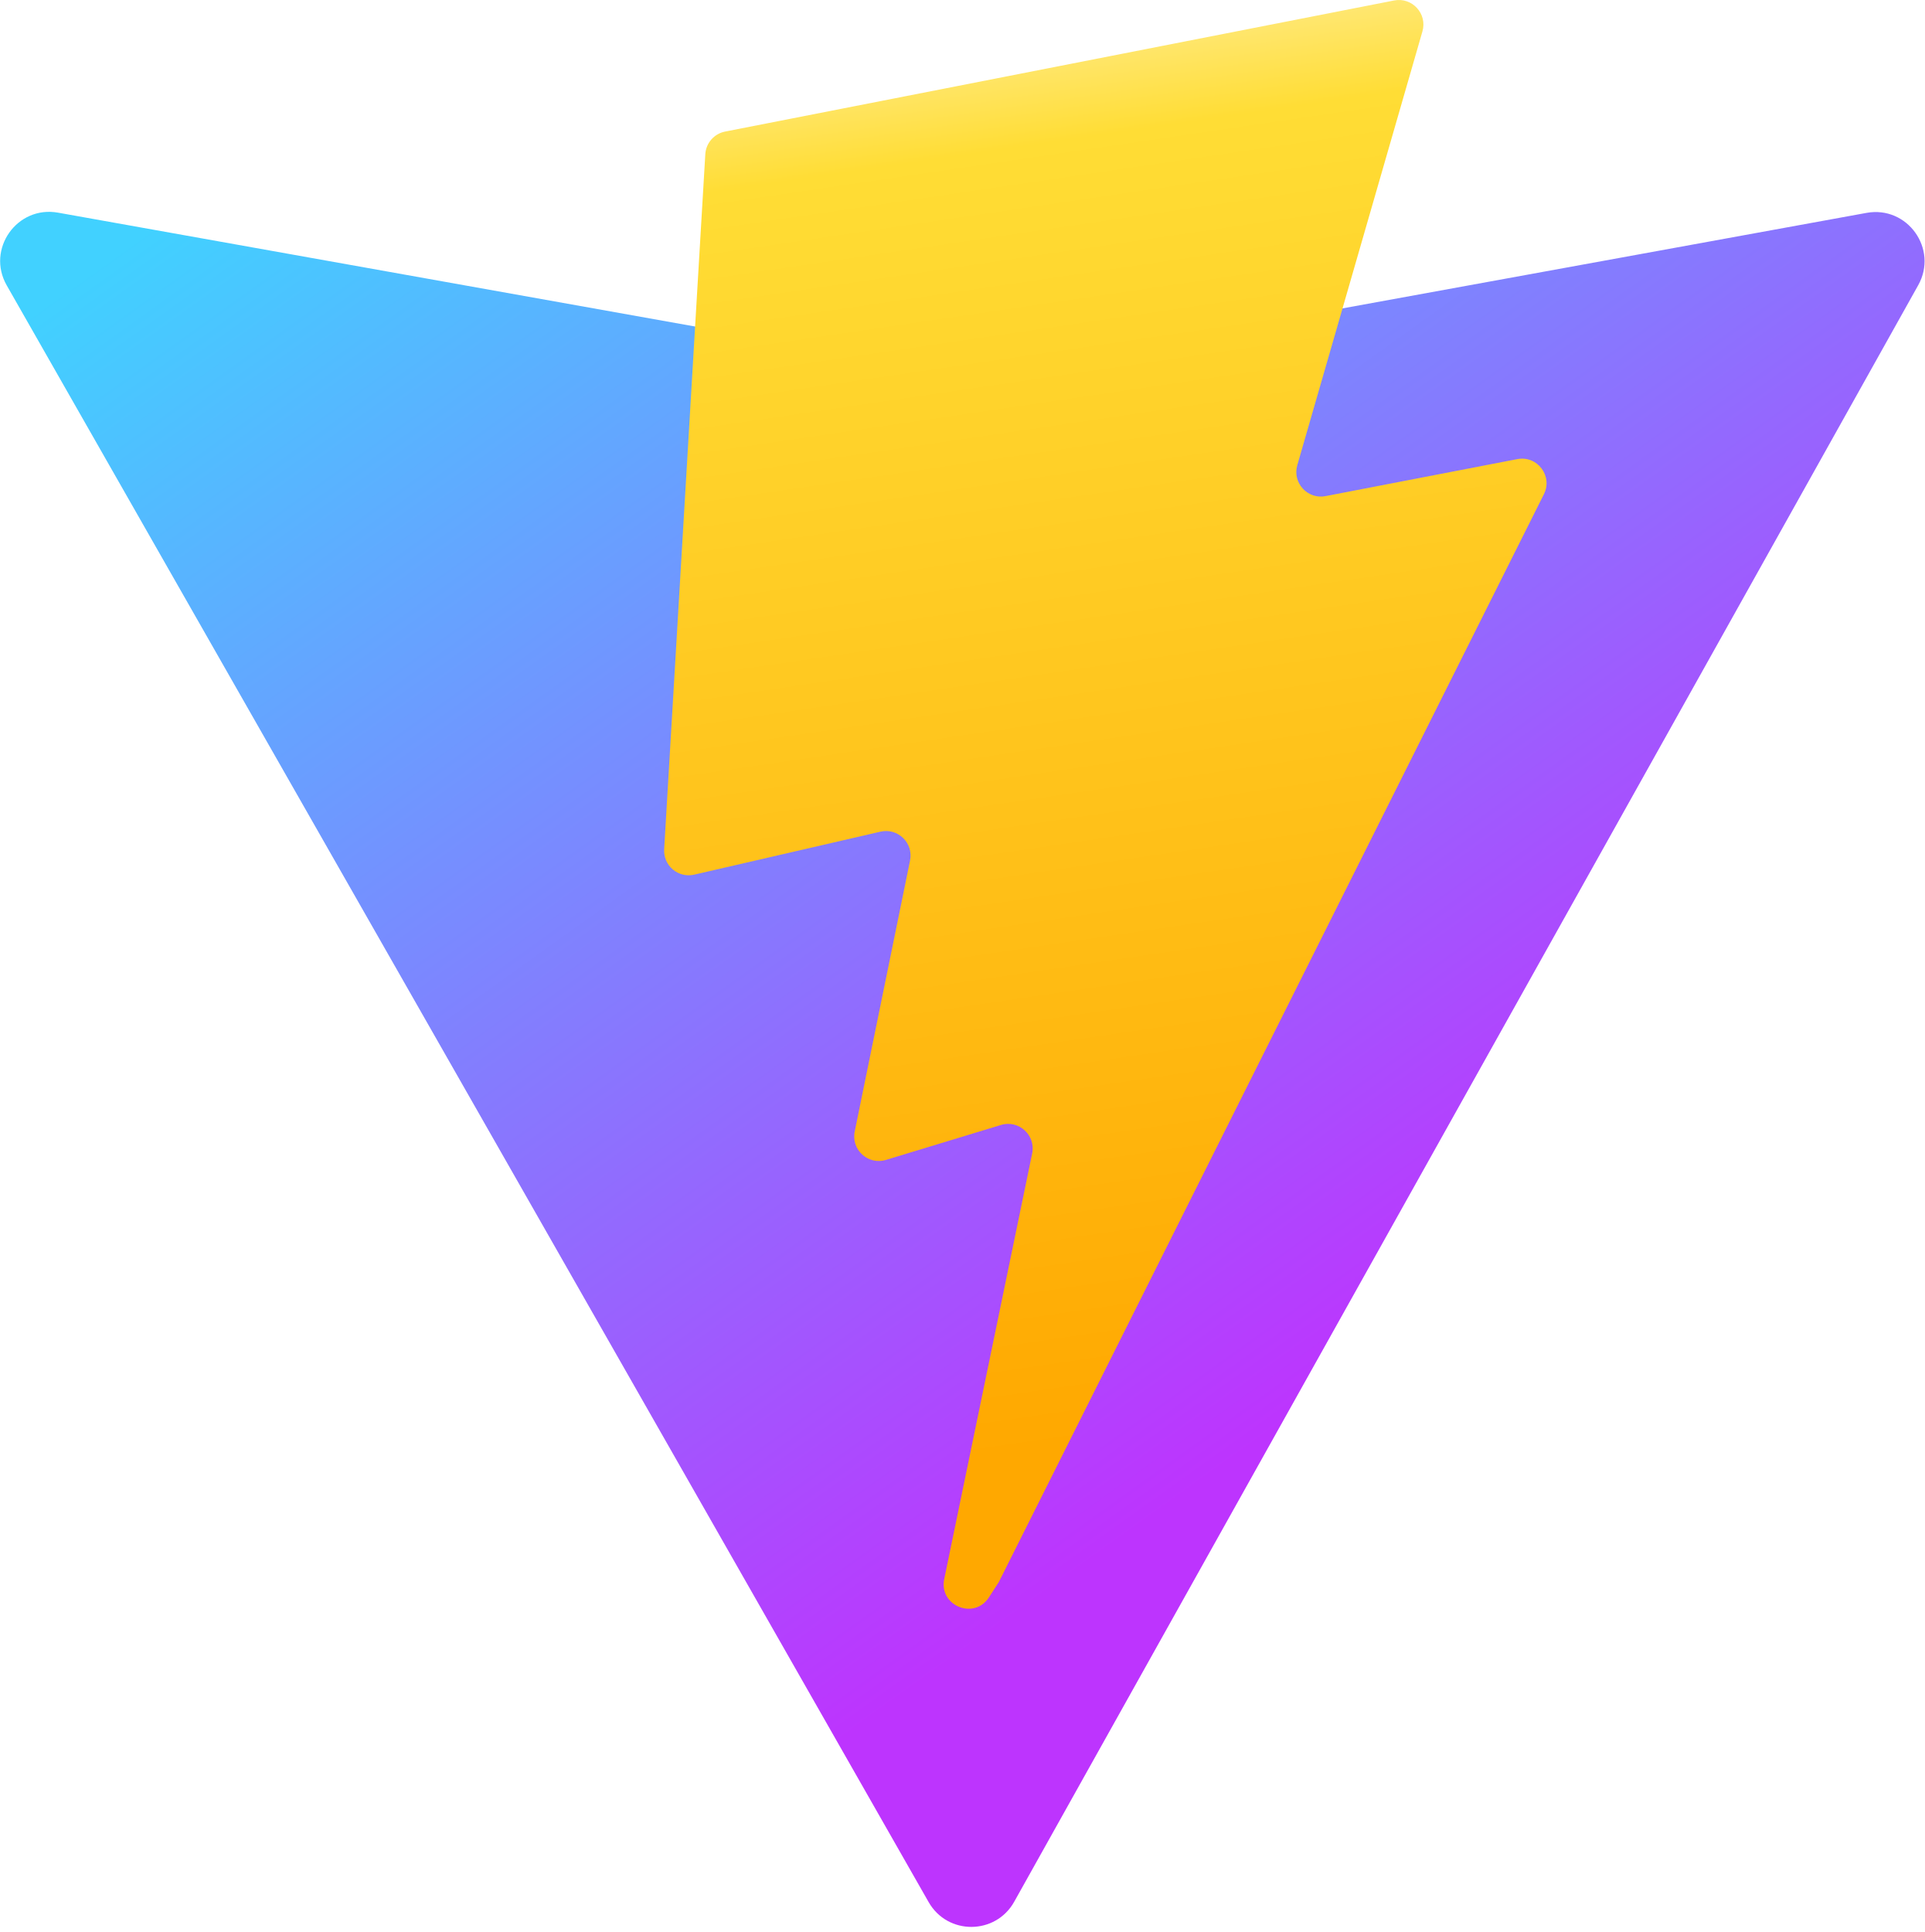
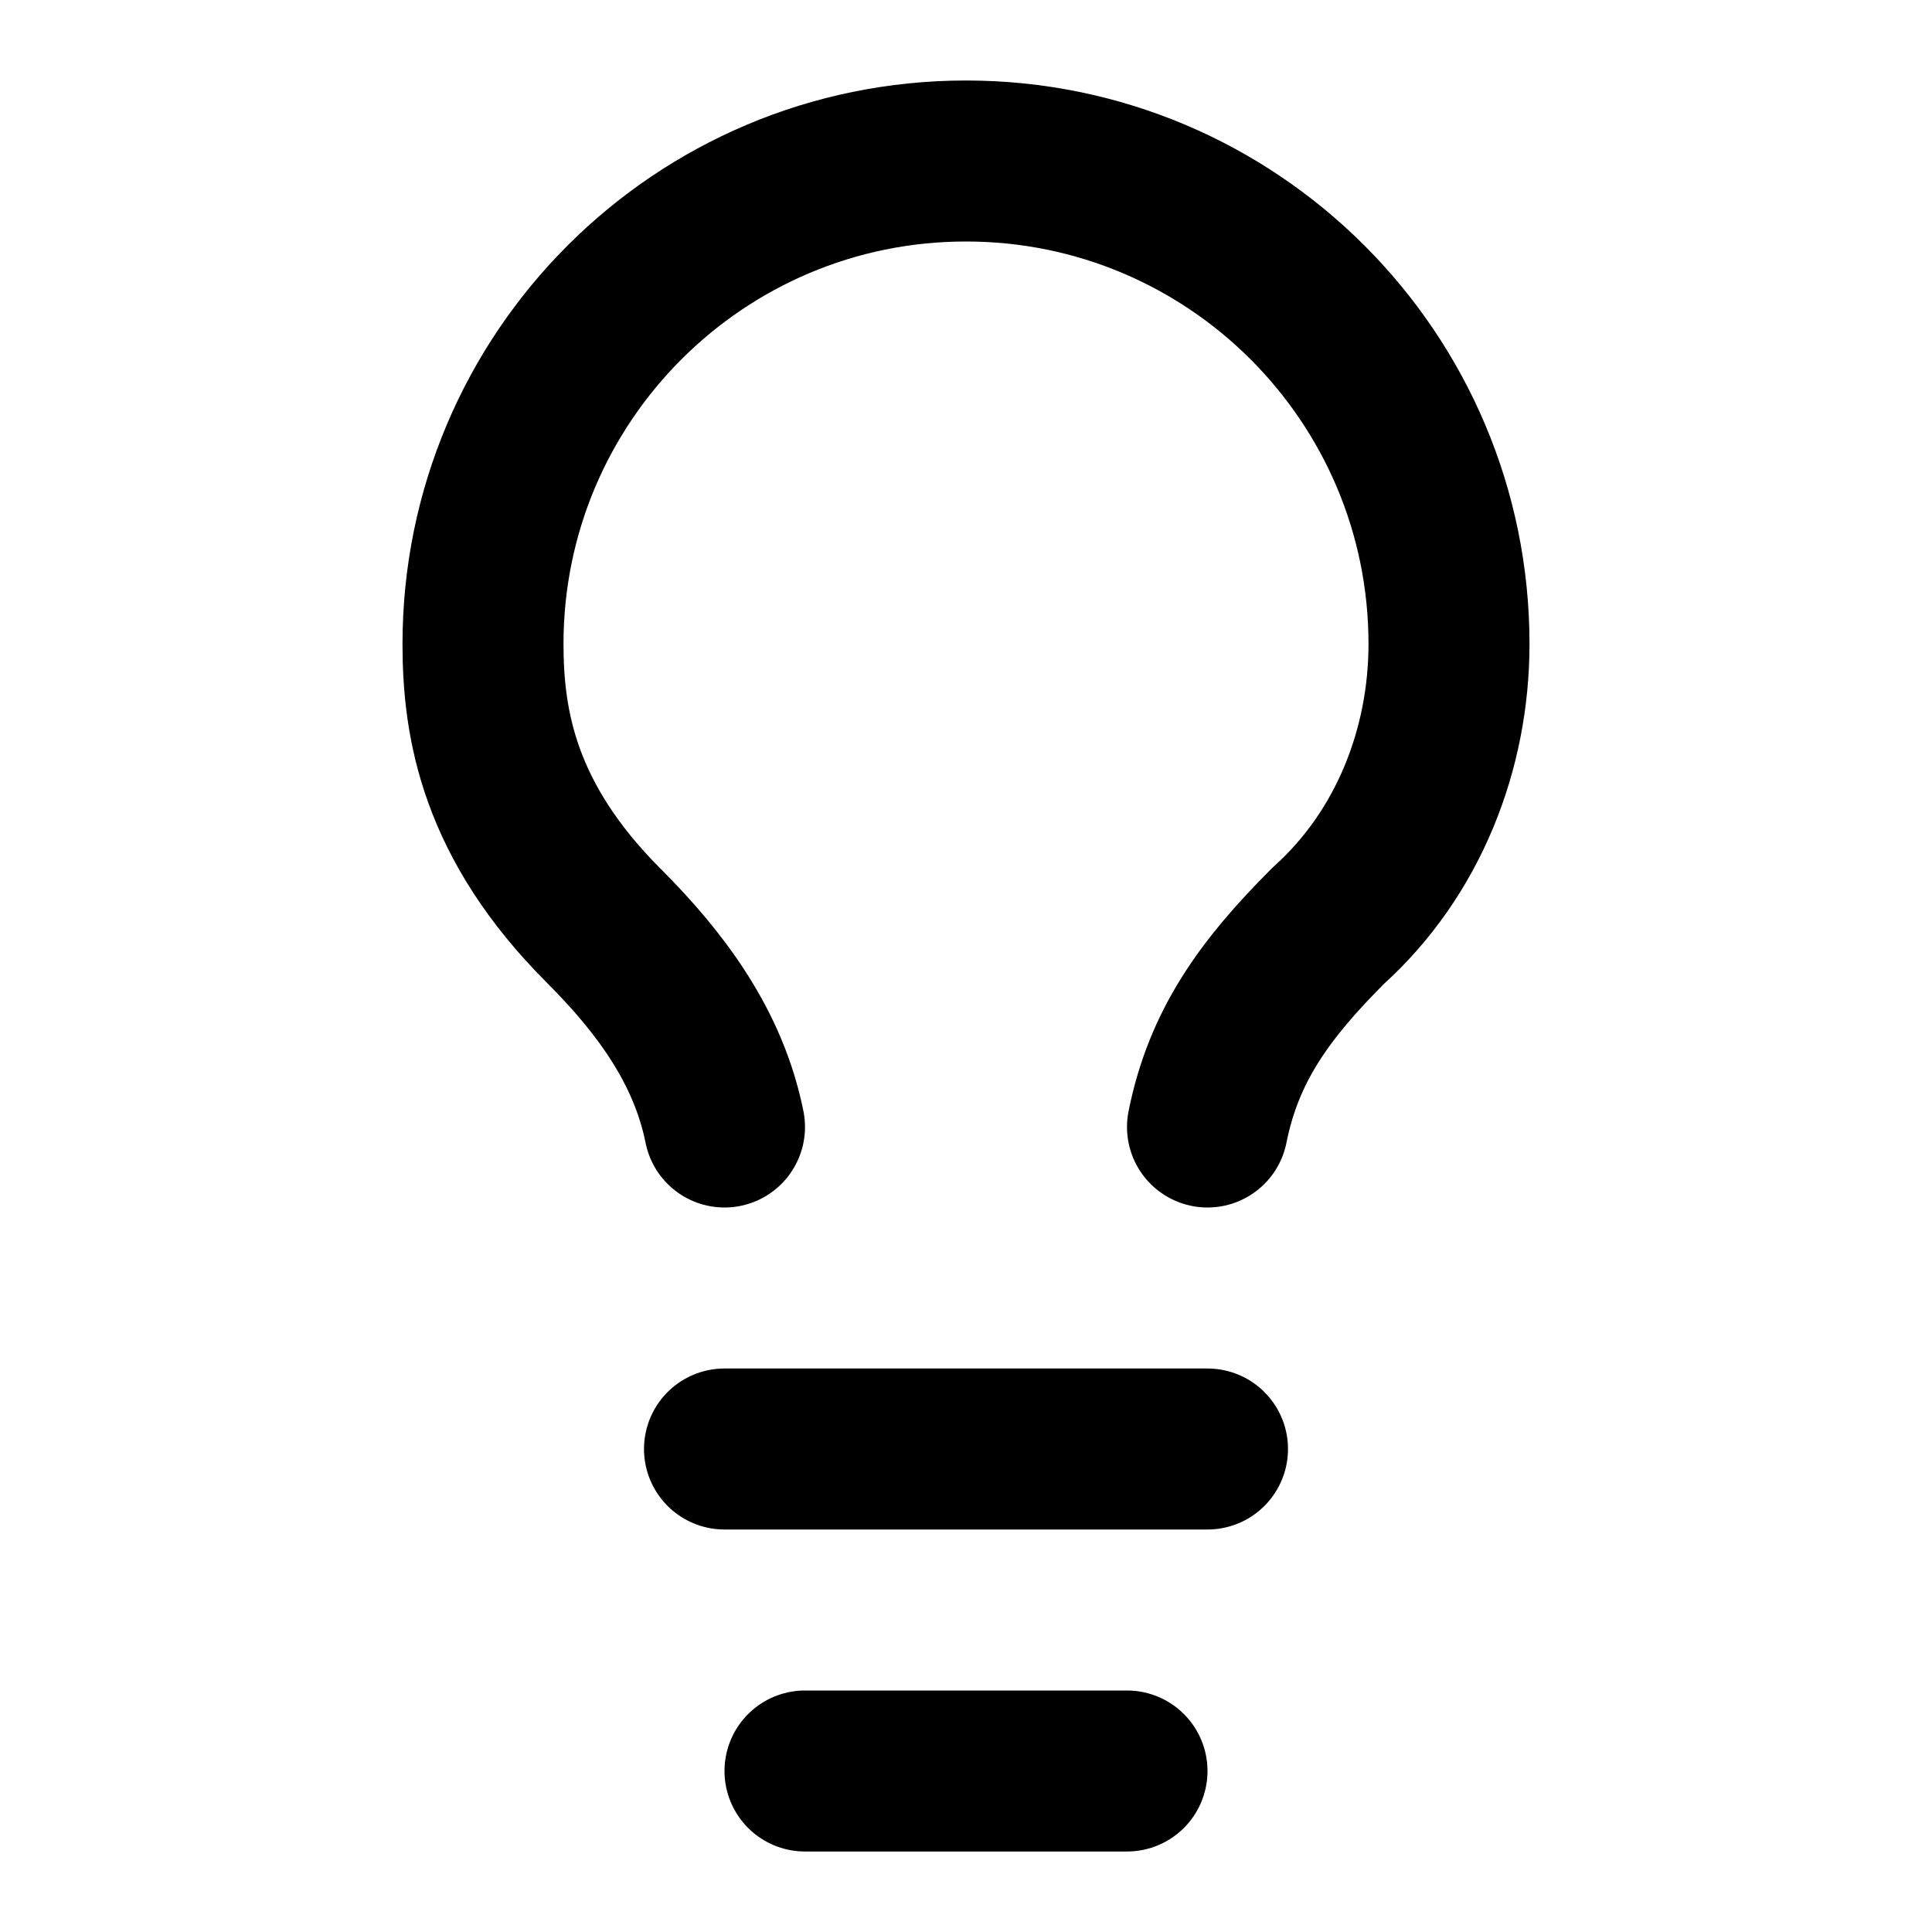
- <svg xmlns="http://www.w3.org/2000/svg" aria-hidden="true" role="img" class="iconify iconify--logos" width="31.88" height="32" preserveAspectRatio="xMidYMid meet" viewBox="0 0 256 257">
-   <defs>
-     <linearGradient id="IconifyId1813088fe1fbc01fb466" x1="-.828%" x2="57.636%" y1="7.652%" y2="78.411%">
-       <stop offset="0%" stop-color="#41D1FF" />
-       <stop offset="100%" stop-color="#BD34FE" />
-     </linearGradient>
-     <linearGradient id="IconifyId1813088fe1fbc01fb467" x1="43.376%" x2="50.316%" y1="2.242%" y2="89.03%">
-       <stop offset="0%" stop-color="#FFEA83" />
-       <stop offset="8.333%" stop-color="#FFDD35" />
-       <stop offset="100%" stop-color="#FFA800" />
-     </linearGradient>
-   </defs>
-   <path fill="url(#IconifyId1813088fe1fbc01fb466)" d="M255.153 37.938L134.897 252.976c-2.483 4.44-8.862 4.466-11.382.048L.875 37.958c-2.746-4.814 1.371-10.646 6.827-9.67l120.385 21.517a6.537 6.537 0 0 0 2.322-.004l117.867-21.483c5.438-.991 9.574 4.796 6.877 9.62Z" />
-   <path fill="url(#IconifyId1813088fe1fbc01fb467)" d="M185.432.063L96.44 17.501a3.268 3.268 0 0 0-2.634 3.014l-5.474 92.456a3.268 3.268 0 0 0 3.997 3.378l24.777-5.718c2.318-.535 4.413 1.507 3.936 3.838l-7.361 36.047c-.495 2.426 1.782 4.5 4.151 3.78l15.304-4.649c2.372-.72 4.652 1.36 4.15 3.788l-11.698 56.621c-.732 3.542 3.979 5.473 5.943 2.437l1.313-2.028l72.516-144.72c1.215-2.423-.88-5.186-3.54-4.672l-25.505 4.922c-2.396.462-4.435-1.77-3.759-4.114l16.646-57.705c.677-2.35-1.37-4.583-3.769-4.113Z" />
+ <svg xmlns="http://www.w3.org/2000/svg" width="24" height="24" viewBox="0 0 24 24" fill="none" stroke="currentColor" stroke-width="2" stroke-linecap="round" stroke-linejoin="round" class="lucide lucide-lightbulb">
+   <path d="M15 14c.2-1 .7-1.7 1.5-2.5 1-.9 1.5-2.2 1.5-3.5A6 6 0 0 0 6 8c0 1 .2 2.2 1.5 3.5.7.7 1.3 1.5 1.5 2.5" />
+   <path d="M9 18h6" />
+   <path d="M10 22h4" />
</svg>
